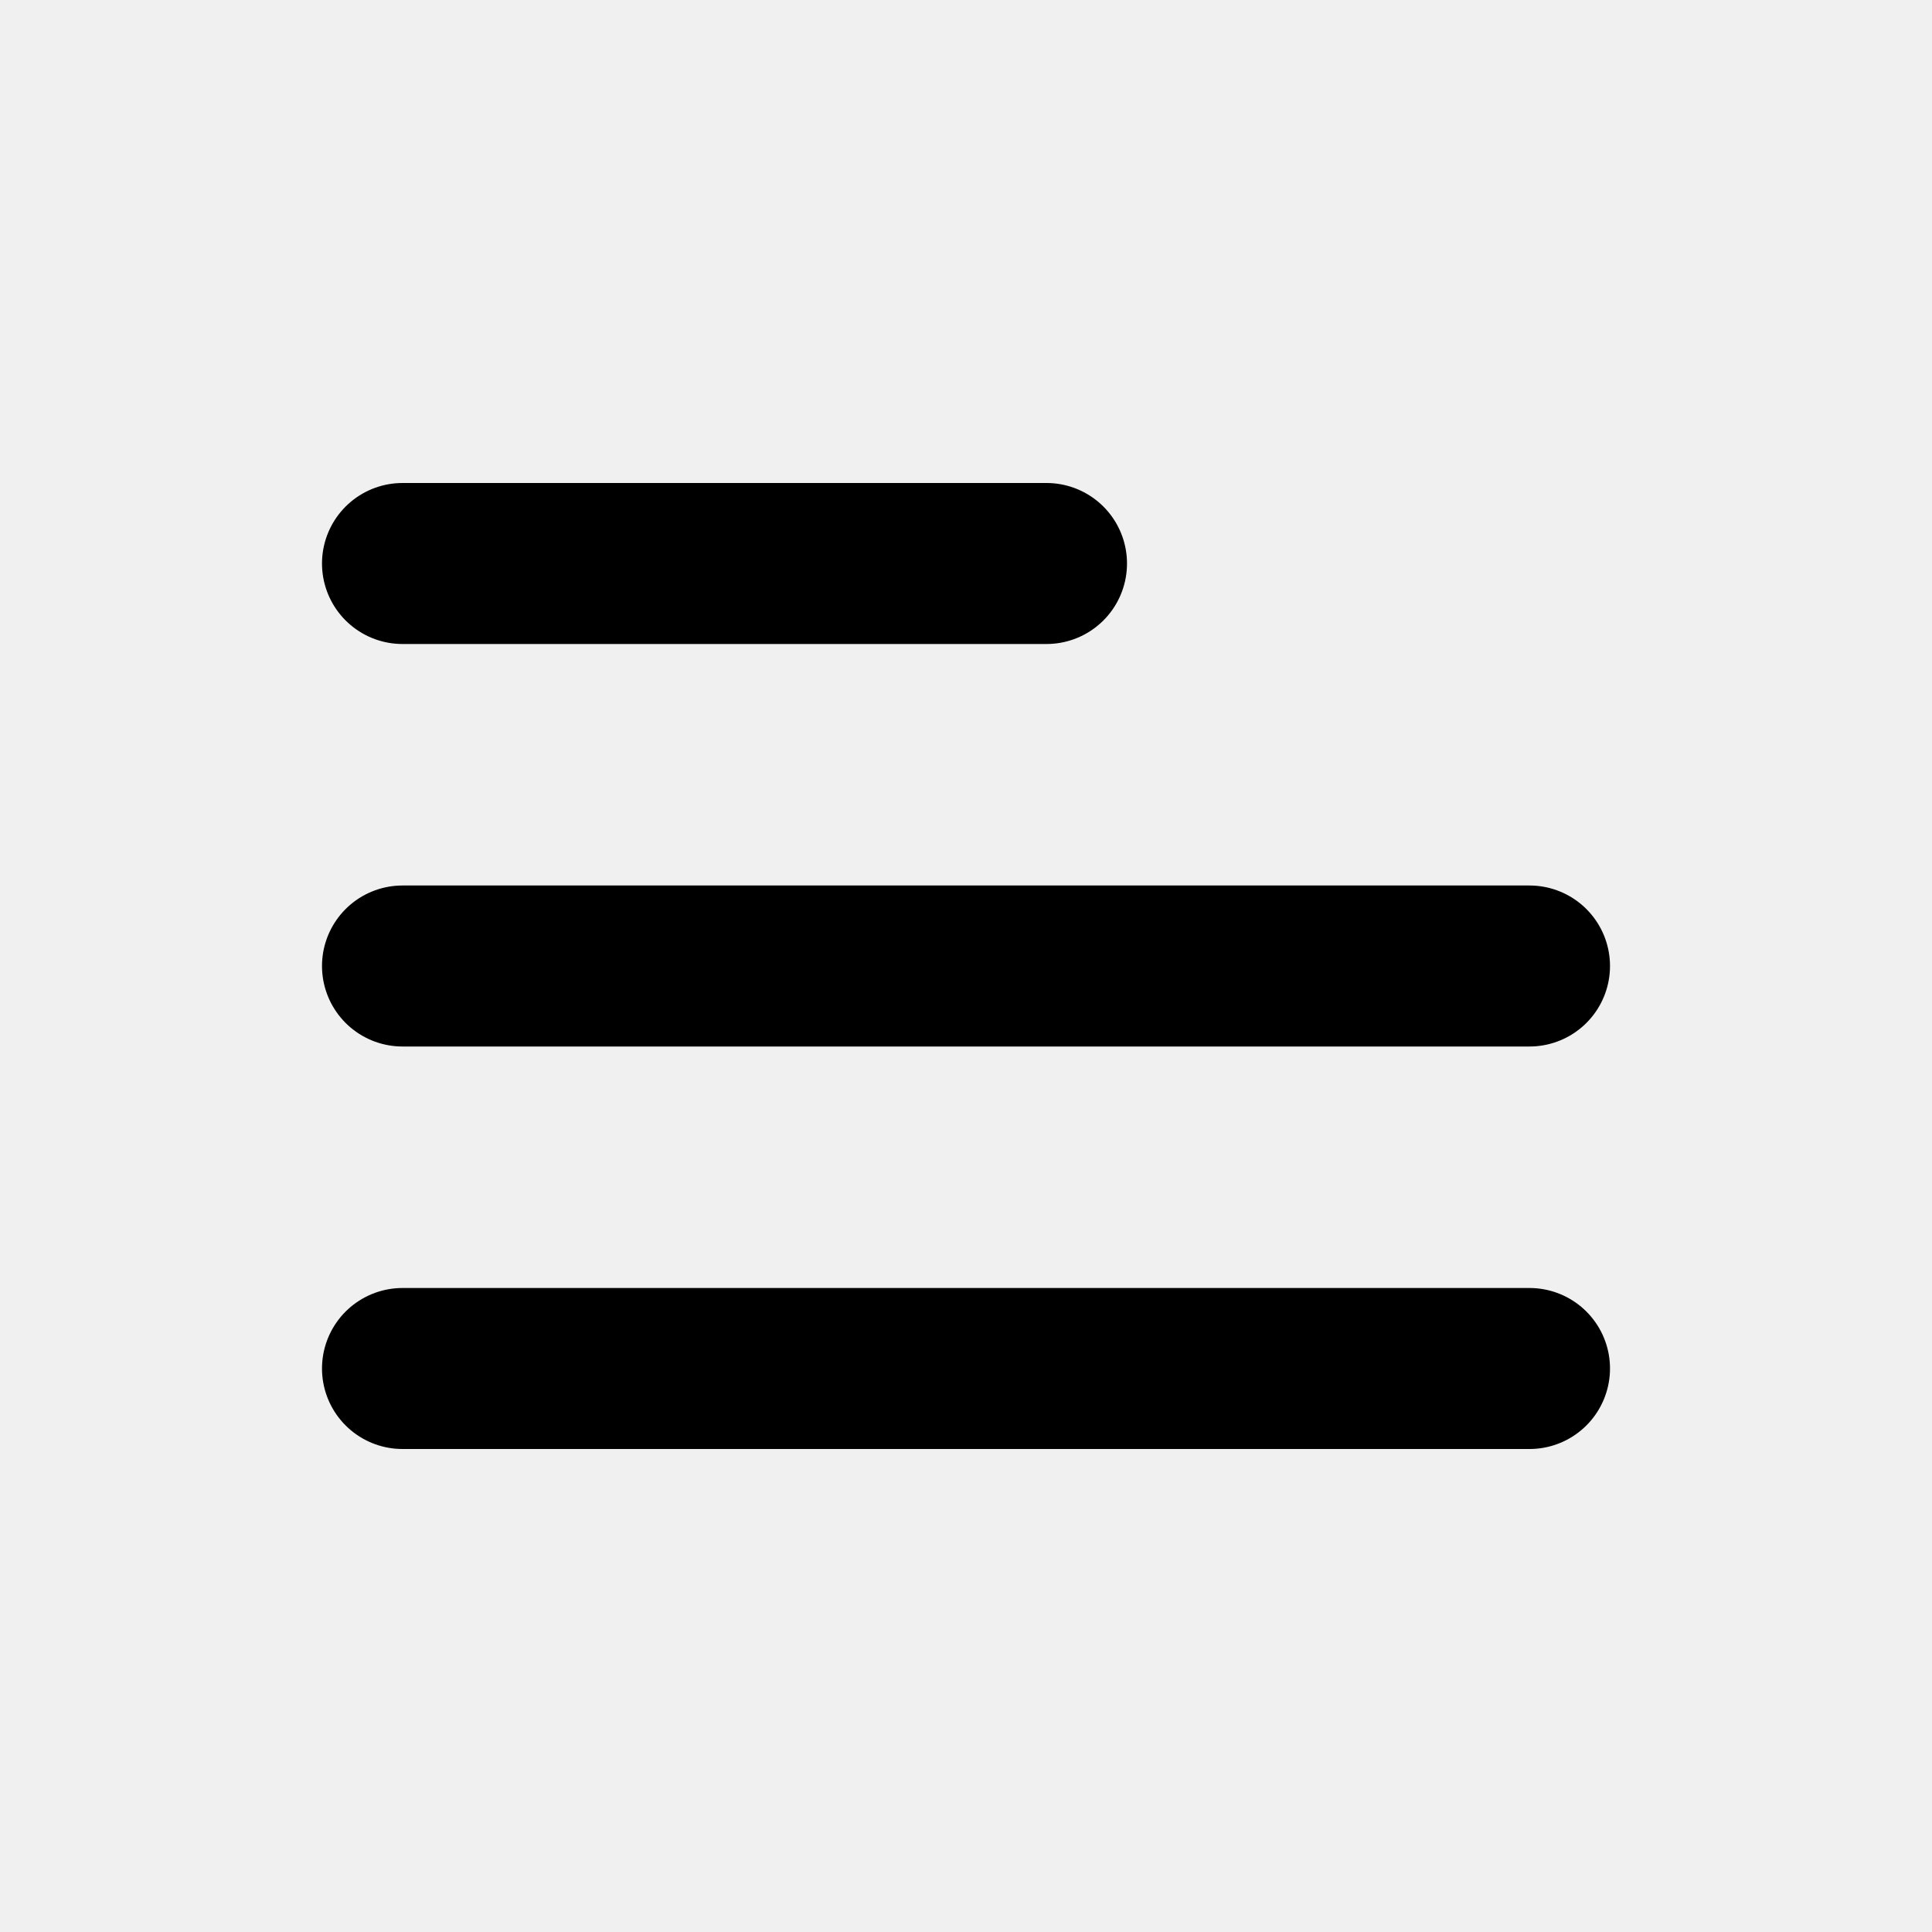
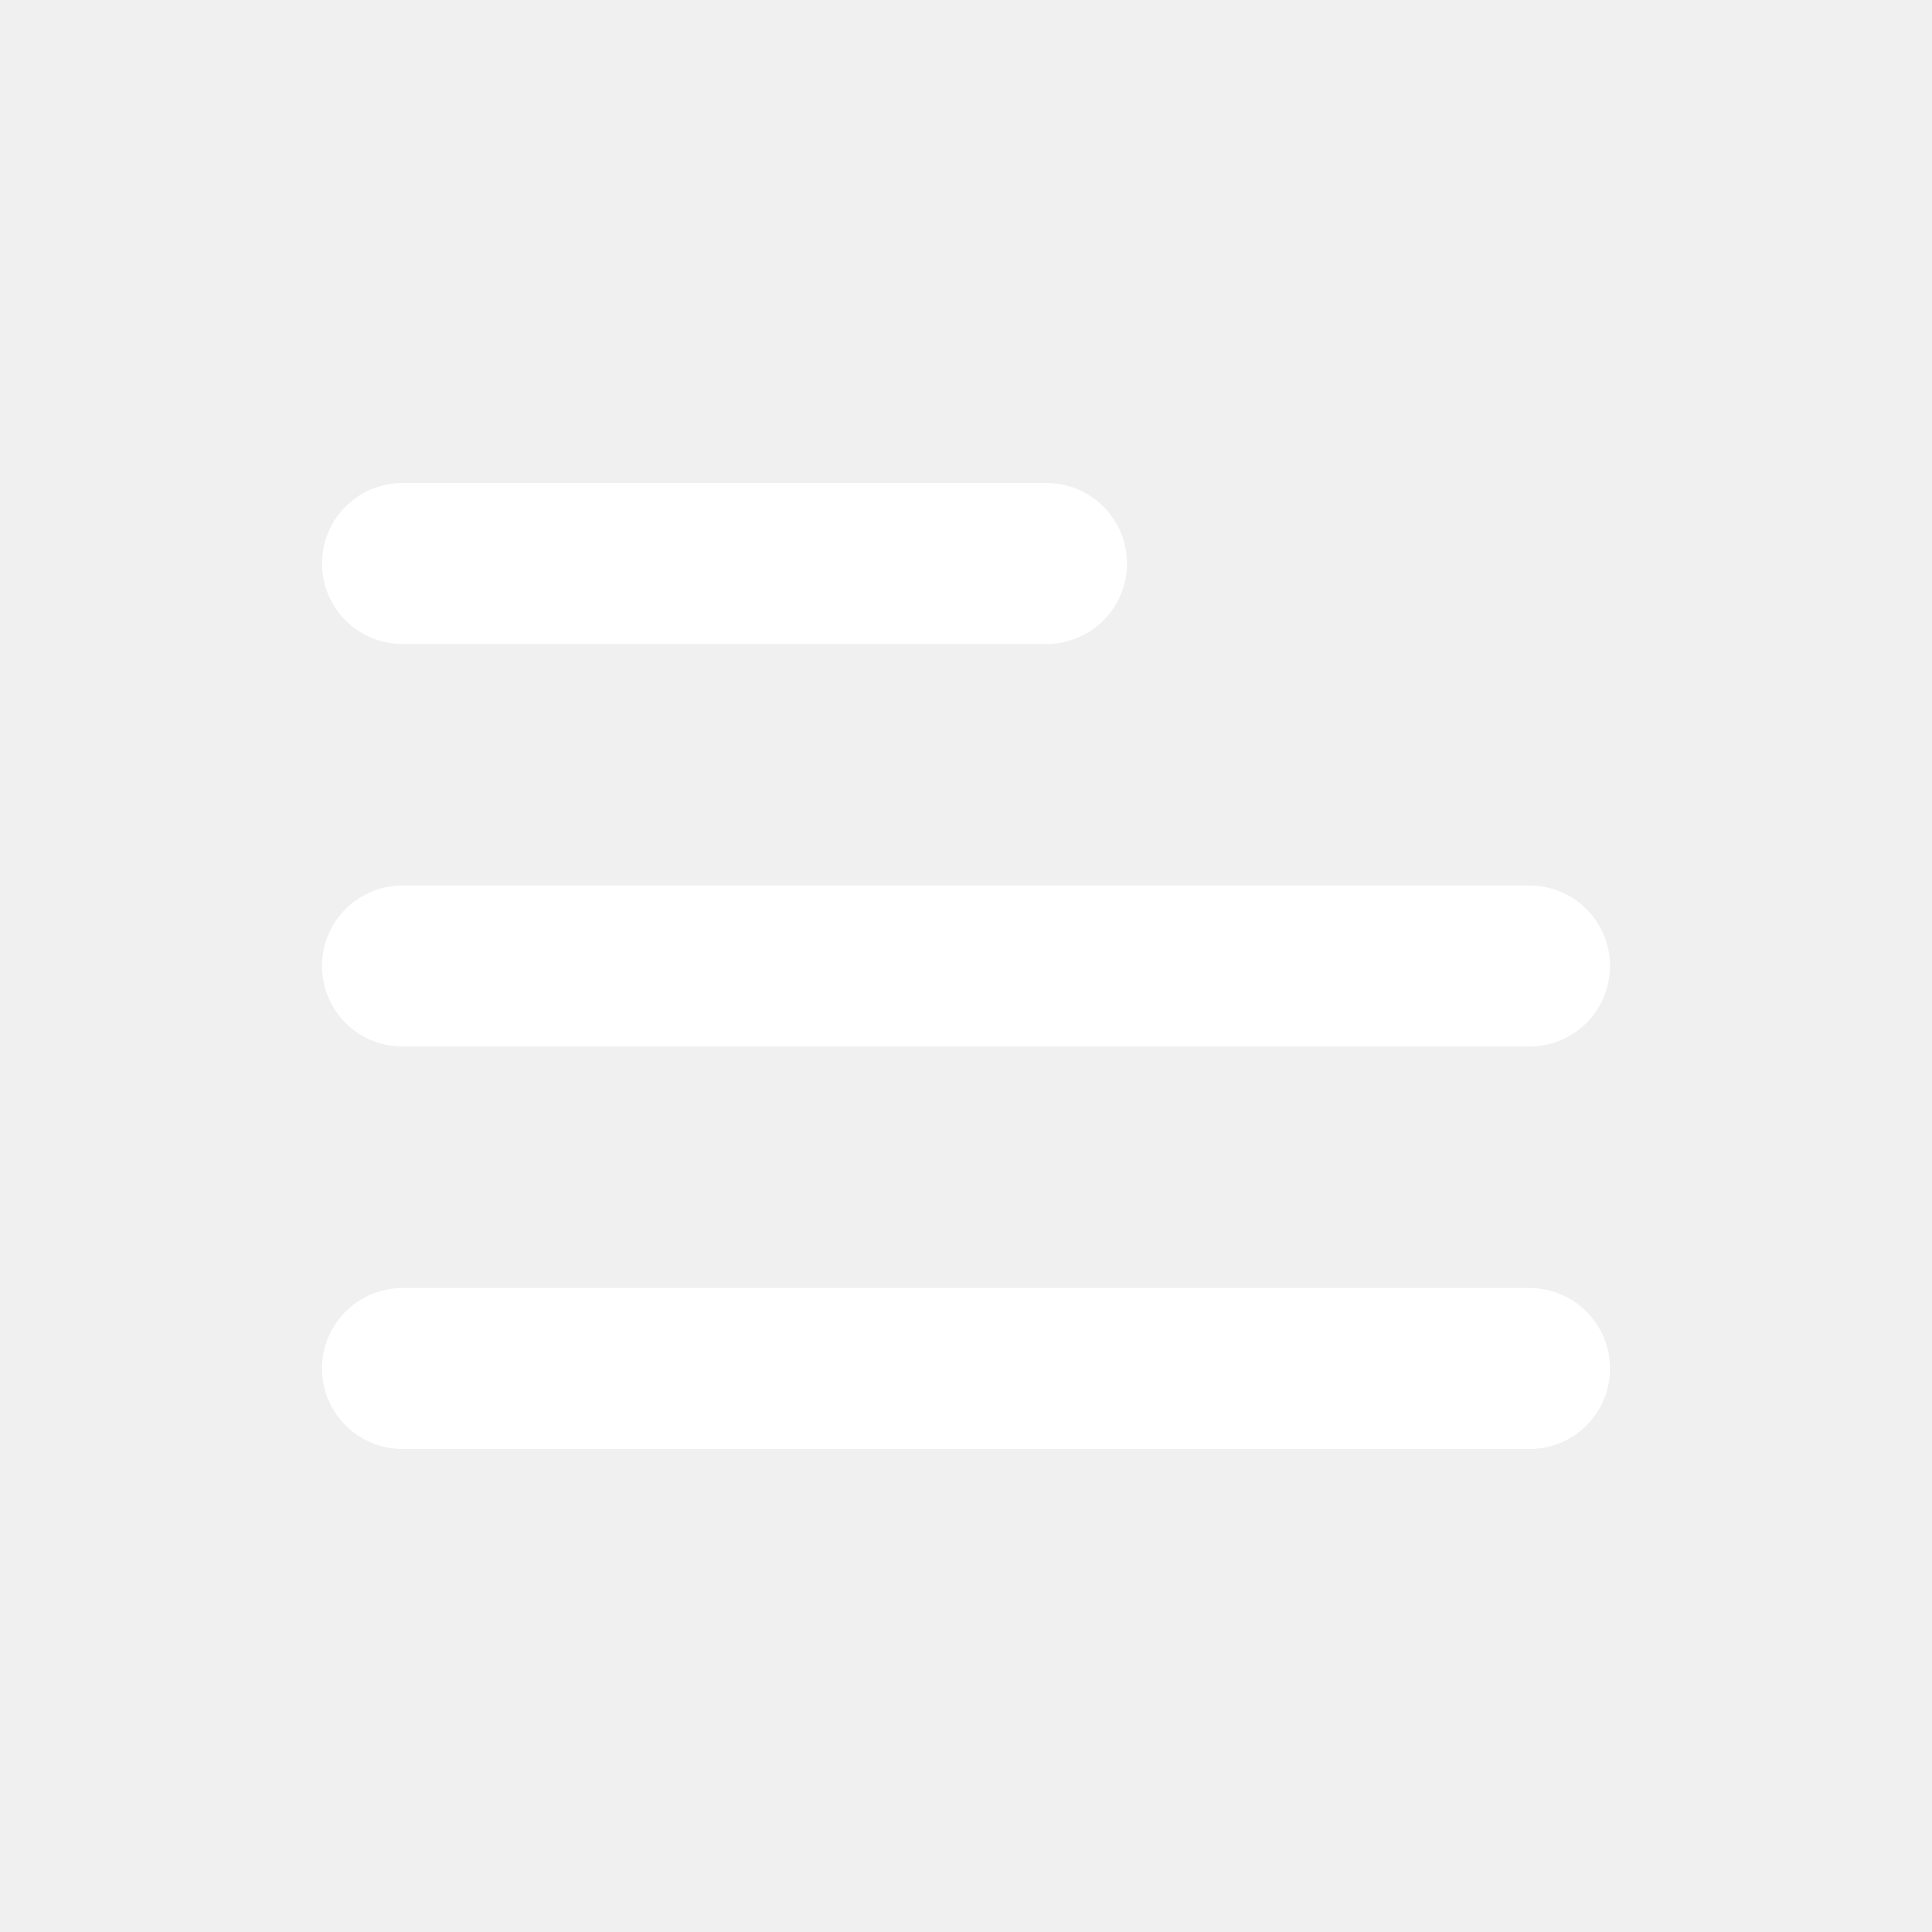
<svg xmlns="http://www.w3.org/2000/svg" width="800px" height="800px" viewBox="0 0 24 24" fill="none">
  <g id="Menu / Menu_Alt_04">
-     <path id="Vector" d="M5 17H19M5 12H19M5 7H13" stroke="#000000" stroke-width="2" stroke-linecap="round" stroke-linejoin="round" />
+     <path id="Vector" d="M5 17H19M5 12H19M5 7H13" stroke="#ffffff" stroke-width="2" stroke-linecap="round" stroke-linejoin="round" />
  </g>
</svg>
